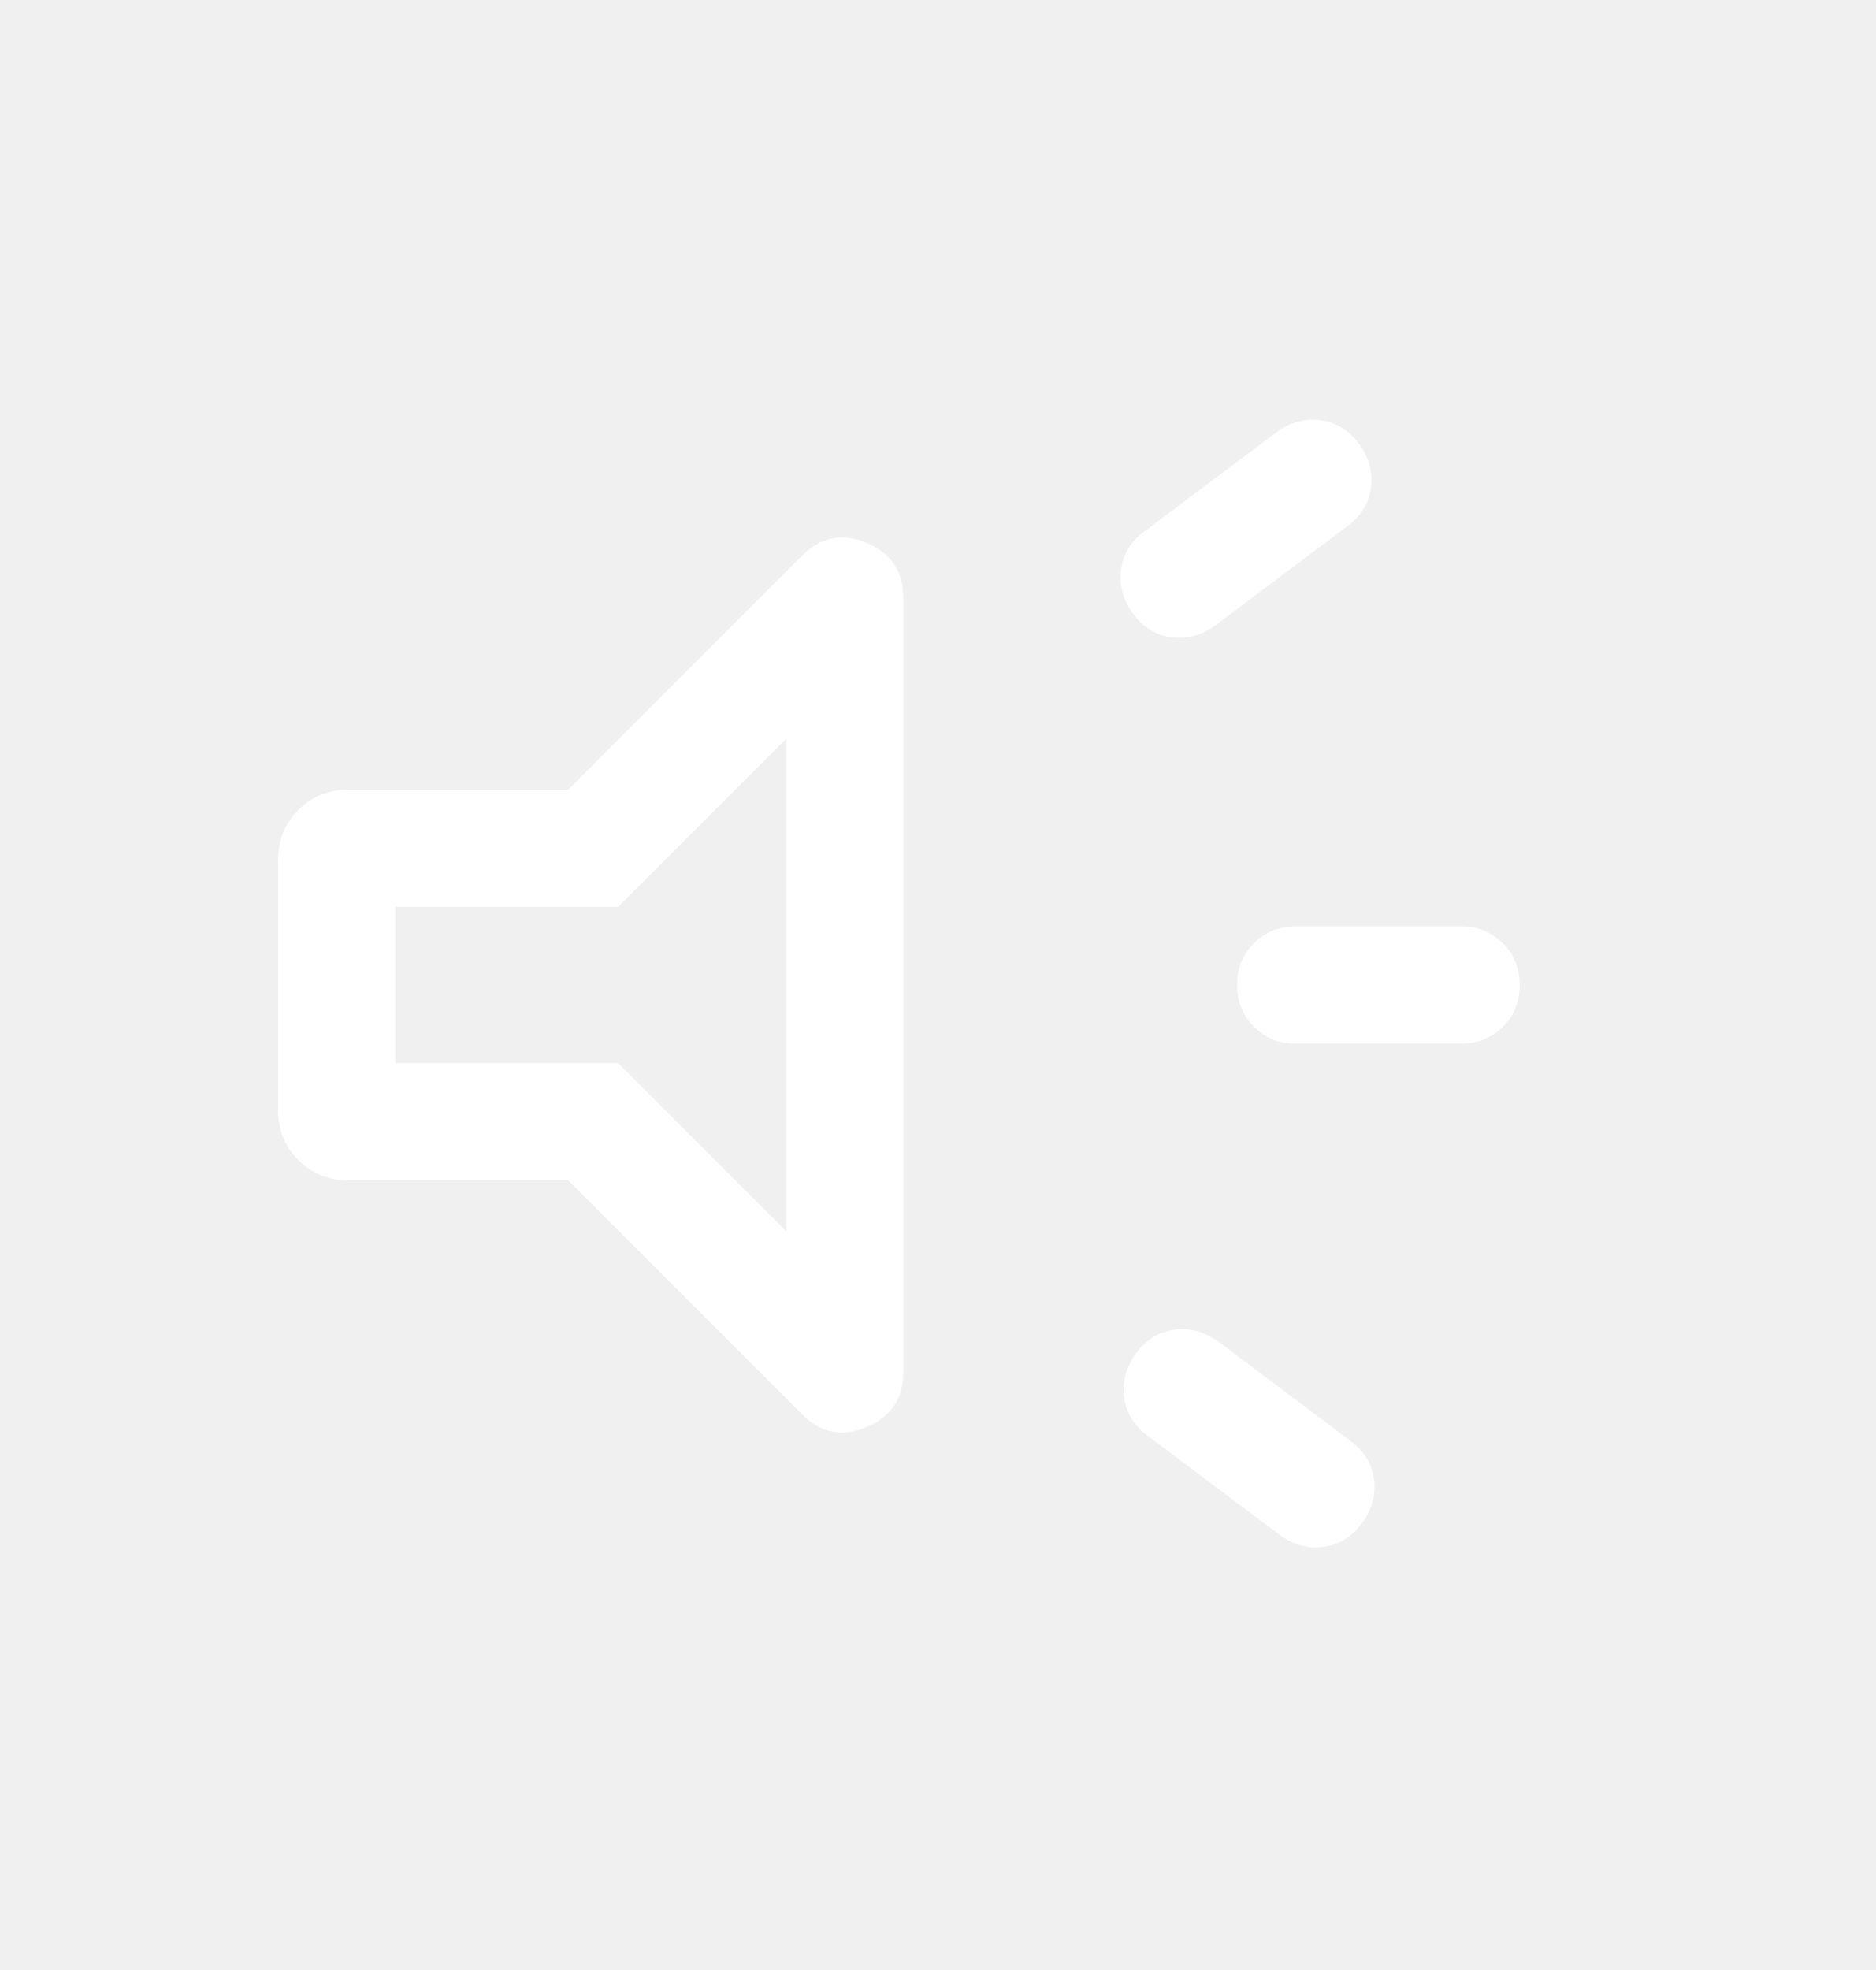
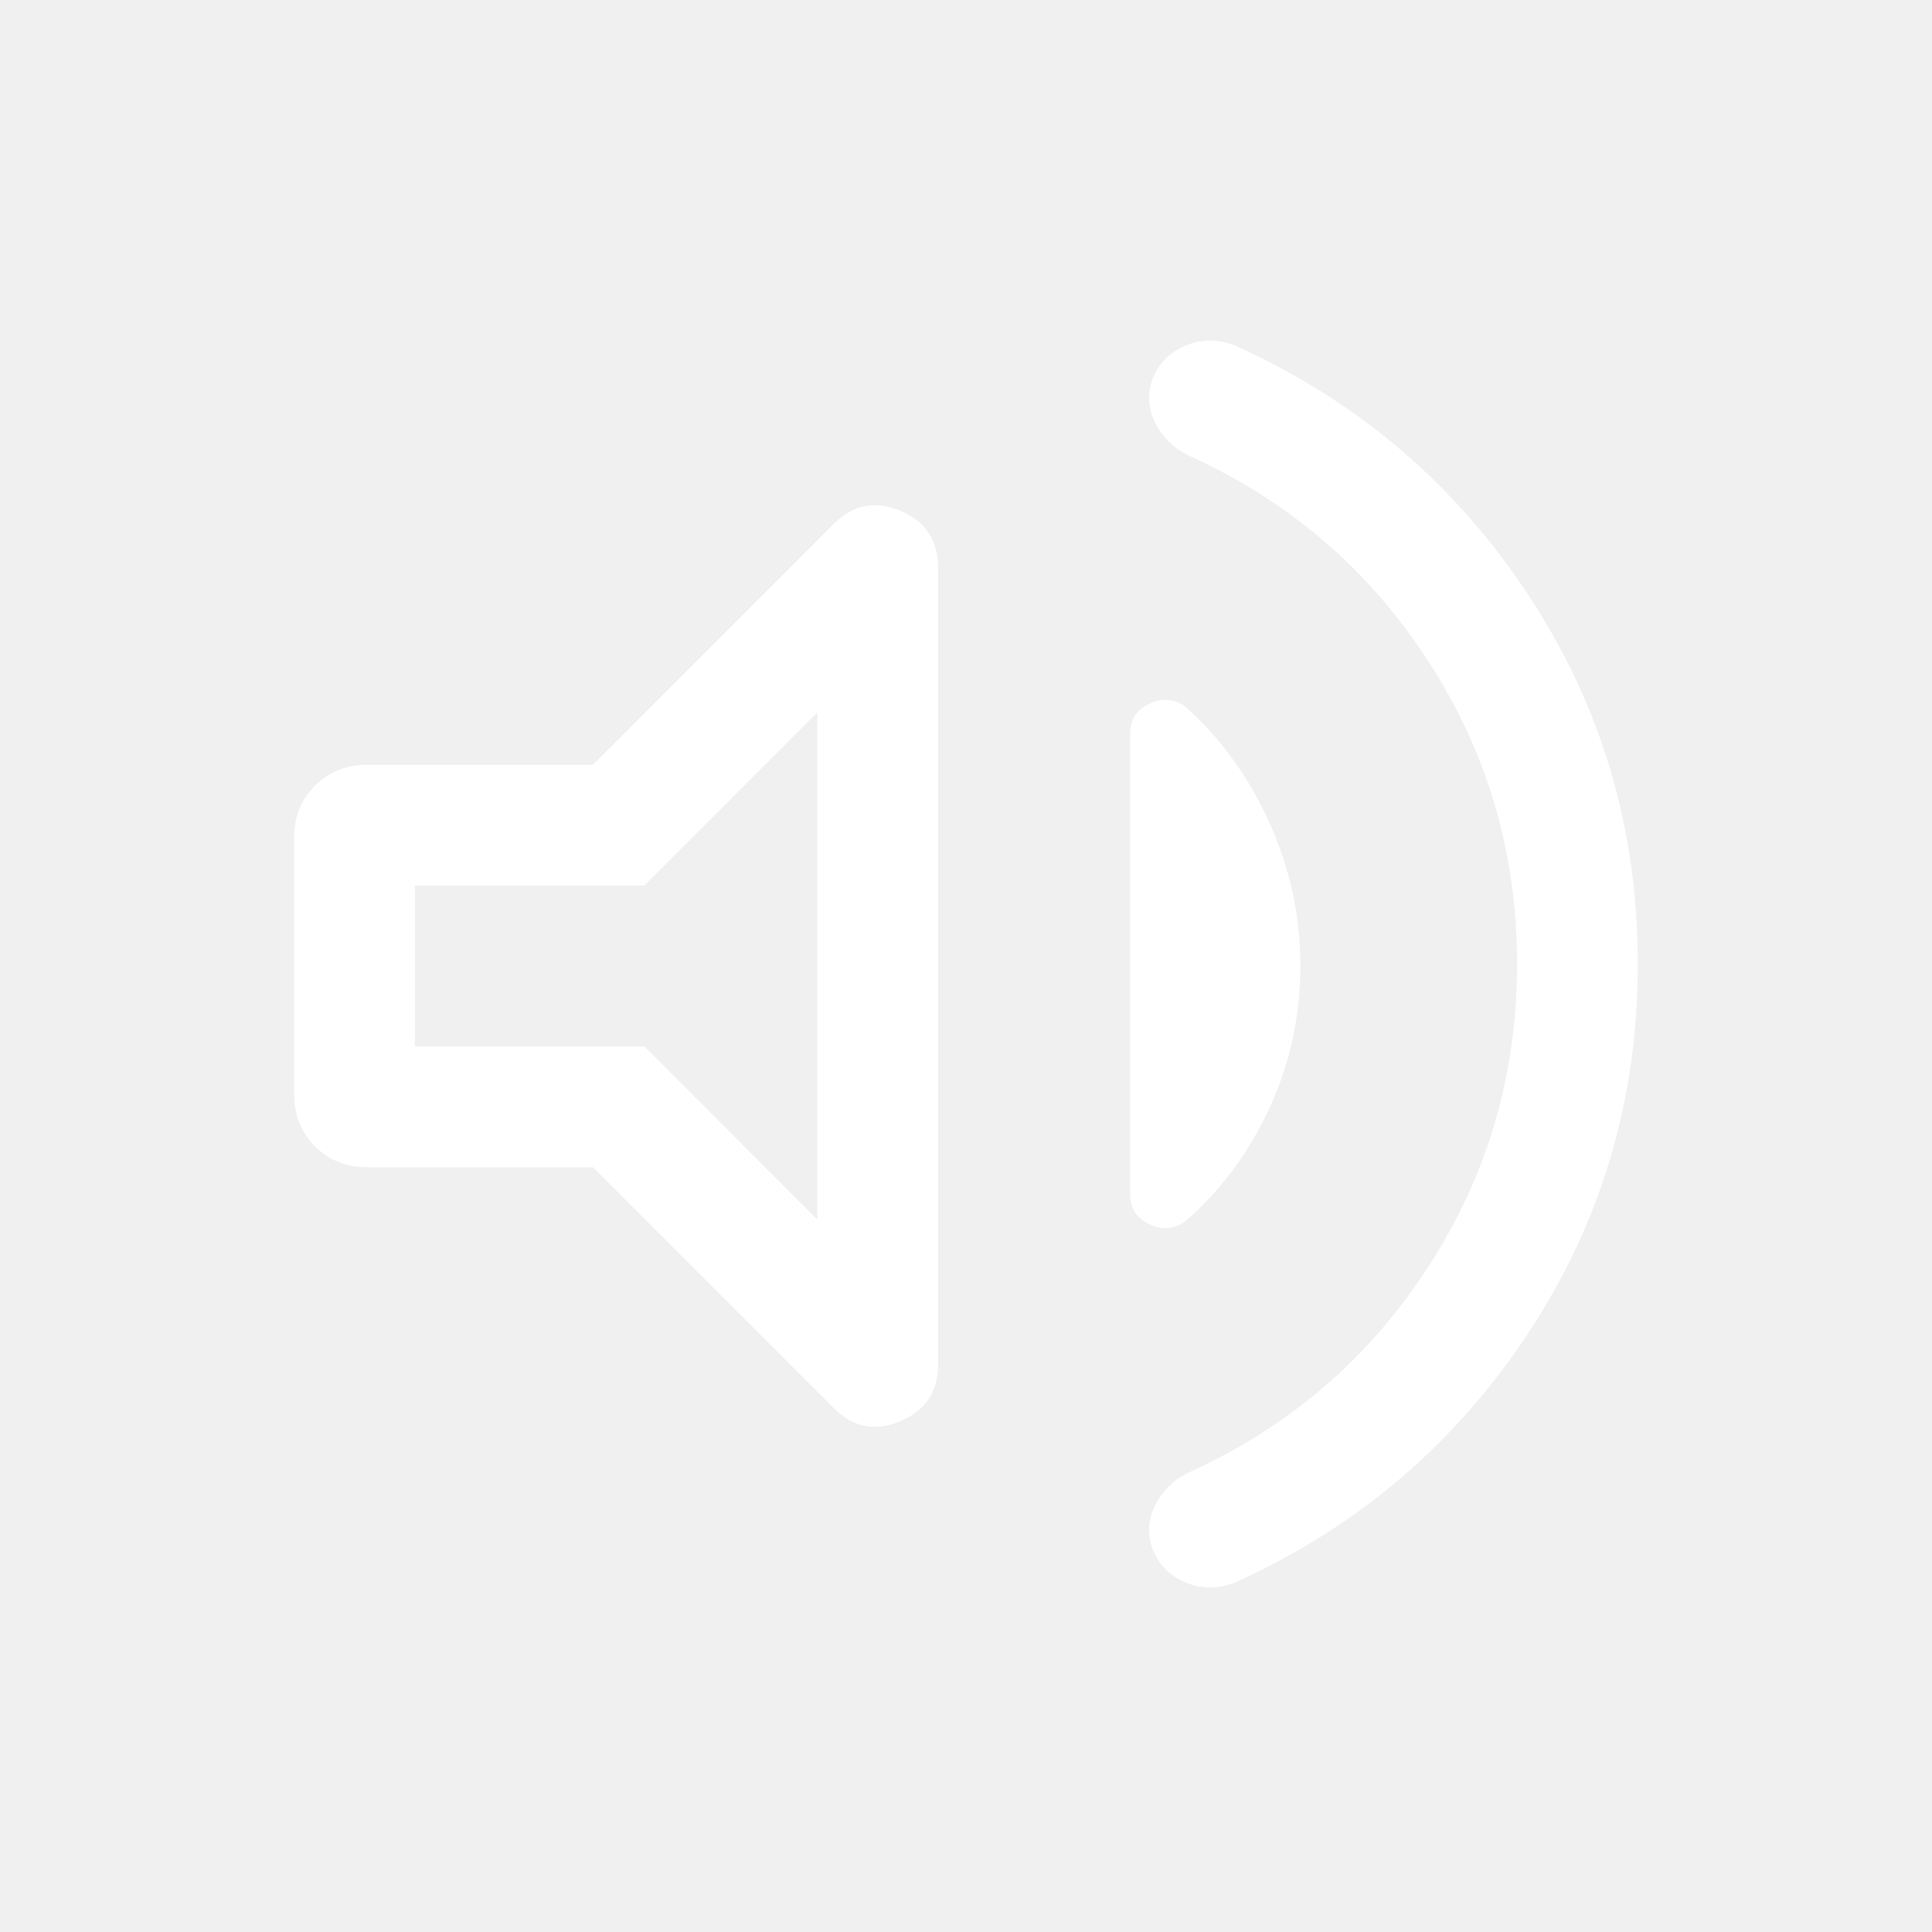
- <svg xmlns="http://www.w3.org/2000/svg" width="20" height="21" viewBox="0 0 20 21" fill="none">
-   <mask id="mask0_66_266" style="mask-type:alpha" maskUnits="userSpaceOnUse" x="0" y="0" width="20" height="21">
-     <rect y="0.5" width="20" height="20" fill="#D9D9D9" />
+ <svg xmlns="http://www.w3.org/2000/svg" width="20" height="20" viewBox="0 0 20 20" fill="none">
+   <mask id="mask0_97_4436" style="mask-type:alpha" maskUnits="userSpaceOnUse" x="0" y="0" width="20" height="20">
+     <rect width="20" height="20" fill="#D9D9D9" />
  </mask>
-   <g mask="url(#mask0_66_266)">
-     <path d="M15.577 11.125H13.814C13.637 11.125 13.489 11.065 13.369 10.945C13.249 10.825 13.189 10.677 13.189 10.5C13.189 10.322 13.249 10.174 13.369 10.055C13.489 9.935 13.637 9.875 13.814 9.875H15.577C15.754 9.875 15.902 9.935 16.022 10.055C16.142 10.175 16.202 10.323 16.202 10.5C16.202 10.677 16.142 10.826 16.022 10.945C15.902 11.065 15.754 11.125 15.577 11.125ZM12.111 14.428C12.217 14.281 12.354 14.197 12.52 14.175C12.686 14.152 12.842 14.194 12.989 14.301L14.394 15.357C14.541 15.464 14.625 15.601 14.648 15.767C14.67 15.933 14.628 16.089 14.521 16.236C14.414 16.382 14.278 16.466 14.111 16.489C13.945 16.511 13.789 16.469 13.643 16.362L12.237 15.306C12.091 15.199 12.007 15.063 11.984 14.897C11.962 14.73 12.004 14.574 12.111 14.428ZM14.362 5.611L12.957 6.667C12.81 6.773 12.654 6.816 12.488 6.793C12.322 6.771 12.185 6.686 12.079 6.54C11.972 6.394 11.93 6.237 11.952 6.071C11.974 5.905 12.059 5.769 12.205 5.662L13.611 4.606C13.757 4.499 13.913 4.457 14.079 4.479C14.245 4.502 14.382 4.586 14.489 4.732C14.596 4.879 14.638 5.035 14.615 5.201C14.593 5.367 14.508 5.504 14.362 5.611ZM6.058 12.583H3.718C3.505 12.583 3.326 12.511 3.181 12.367C3.037 12.222 2.965 12.043 2.965 11.83V9.17C2.965 8.956 3.037 8.778 3.181 8.633C3.326 8.489 3.505 8.417 3.718 8.417H6.058L8.551 5.923C8.751 5.723 8.981 5.678 9.241 5.788C9.501 5.897 9.631 6.093 9.631 6.375V14.625C9.631 14.907 9.501 15.102 9.241 15.212C8.981 15.322 8.751 15.277 8.551 15.077L6.058 12.583ZM8.381 7.875L6.59 9.667H4.215V11.333H6.59L8.381 13.125V7.875Z" fill="white" />
+   <g mask="url(#mask0_97_4436)">
+     <path d="M15.705 9.979C15.705 8.833 15.398 7.788 14.784 6.842C14.17 5.896 13.347 5.189 12.314 4.72C12.154 4.644 12.036 4.53 11.96 4.38C11.884 4.229 11.875 4.076 11.932 3.919C12.001 3.752 12.12 3.636 12.29 3.571C12.46 3.505 12.632 3.511 12.806 3.587C14.062 4.157 15.068 5.015 15.823 6.162C16.578 7.308 16.955 8.58 16.955 9.979C16.955 11.378 16.578 12.65 15.823 13.796C15.068 14.943 14.062 15.801 12.806 16.372C12.632 16.448 12.46 16.453 12.29 16.388C12.12 16.323 12.001 16.206 11.932 16.039C11.875 15.883 11.884 15.729 11.96 15.579C12.036 15.428 12.154 15.315 12.314 15.239C13.347 14.77 14.17 14.062 14.784 13.116C15.398 12.171 15.705 11.125 15.705 9.979ZM6.138 12.083H3.798C3.585 12.083 3.406 12.011 3.261 11.867C3.117 11.722 3.045 11.543 3.045 11.33V8.67C3.045 8.457 3.117 8.278 3.261 8.133C3.406 7.989 3.585 7.917 3.798 7.917H6.138L8.631 5.423C8.831 5.223 9.061 5.178 9.321 5.288C9.581 5.398 9.711 5.593 9.711 5.875V14.125C9.711 14.407 9.581 14.602 9.321 14.712C9.061 14.822 8.831 14.777 8.631 14.577L6.138 12.083ZM13.461 10.001C13.461 10.521 13.354 11.013 13.138 11.477C12.922 11.941 12.631 12.331 12.265 12.648C12.147 12.726 12.023 12.735 11.893 12.671C11.764 12.608 11.699 12.504 11.699 12.359V7.599C11.699 7.454 11.764 7.35 11.893 7.287C12.023 7.224 12.147 7.231 12.265 7.31C12.631 7.635 12.922 8.035 13.138 8.51C13.354 8.984 13.461 9.481 13.461 10.001ZM8.461 7.375L6.67 9.167H4.295V10.833H6.67L8.461 12.625V7.375Z" fill="white" />
  </g>
</svg>
